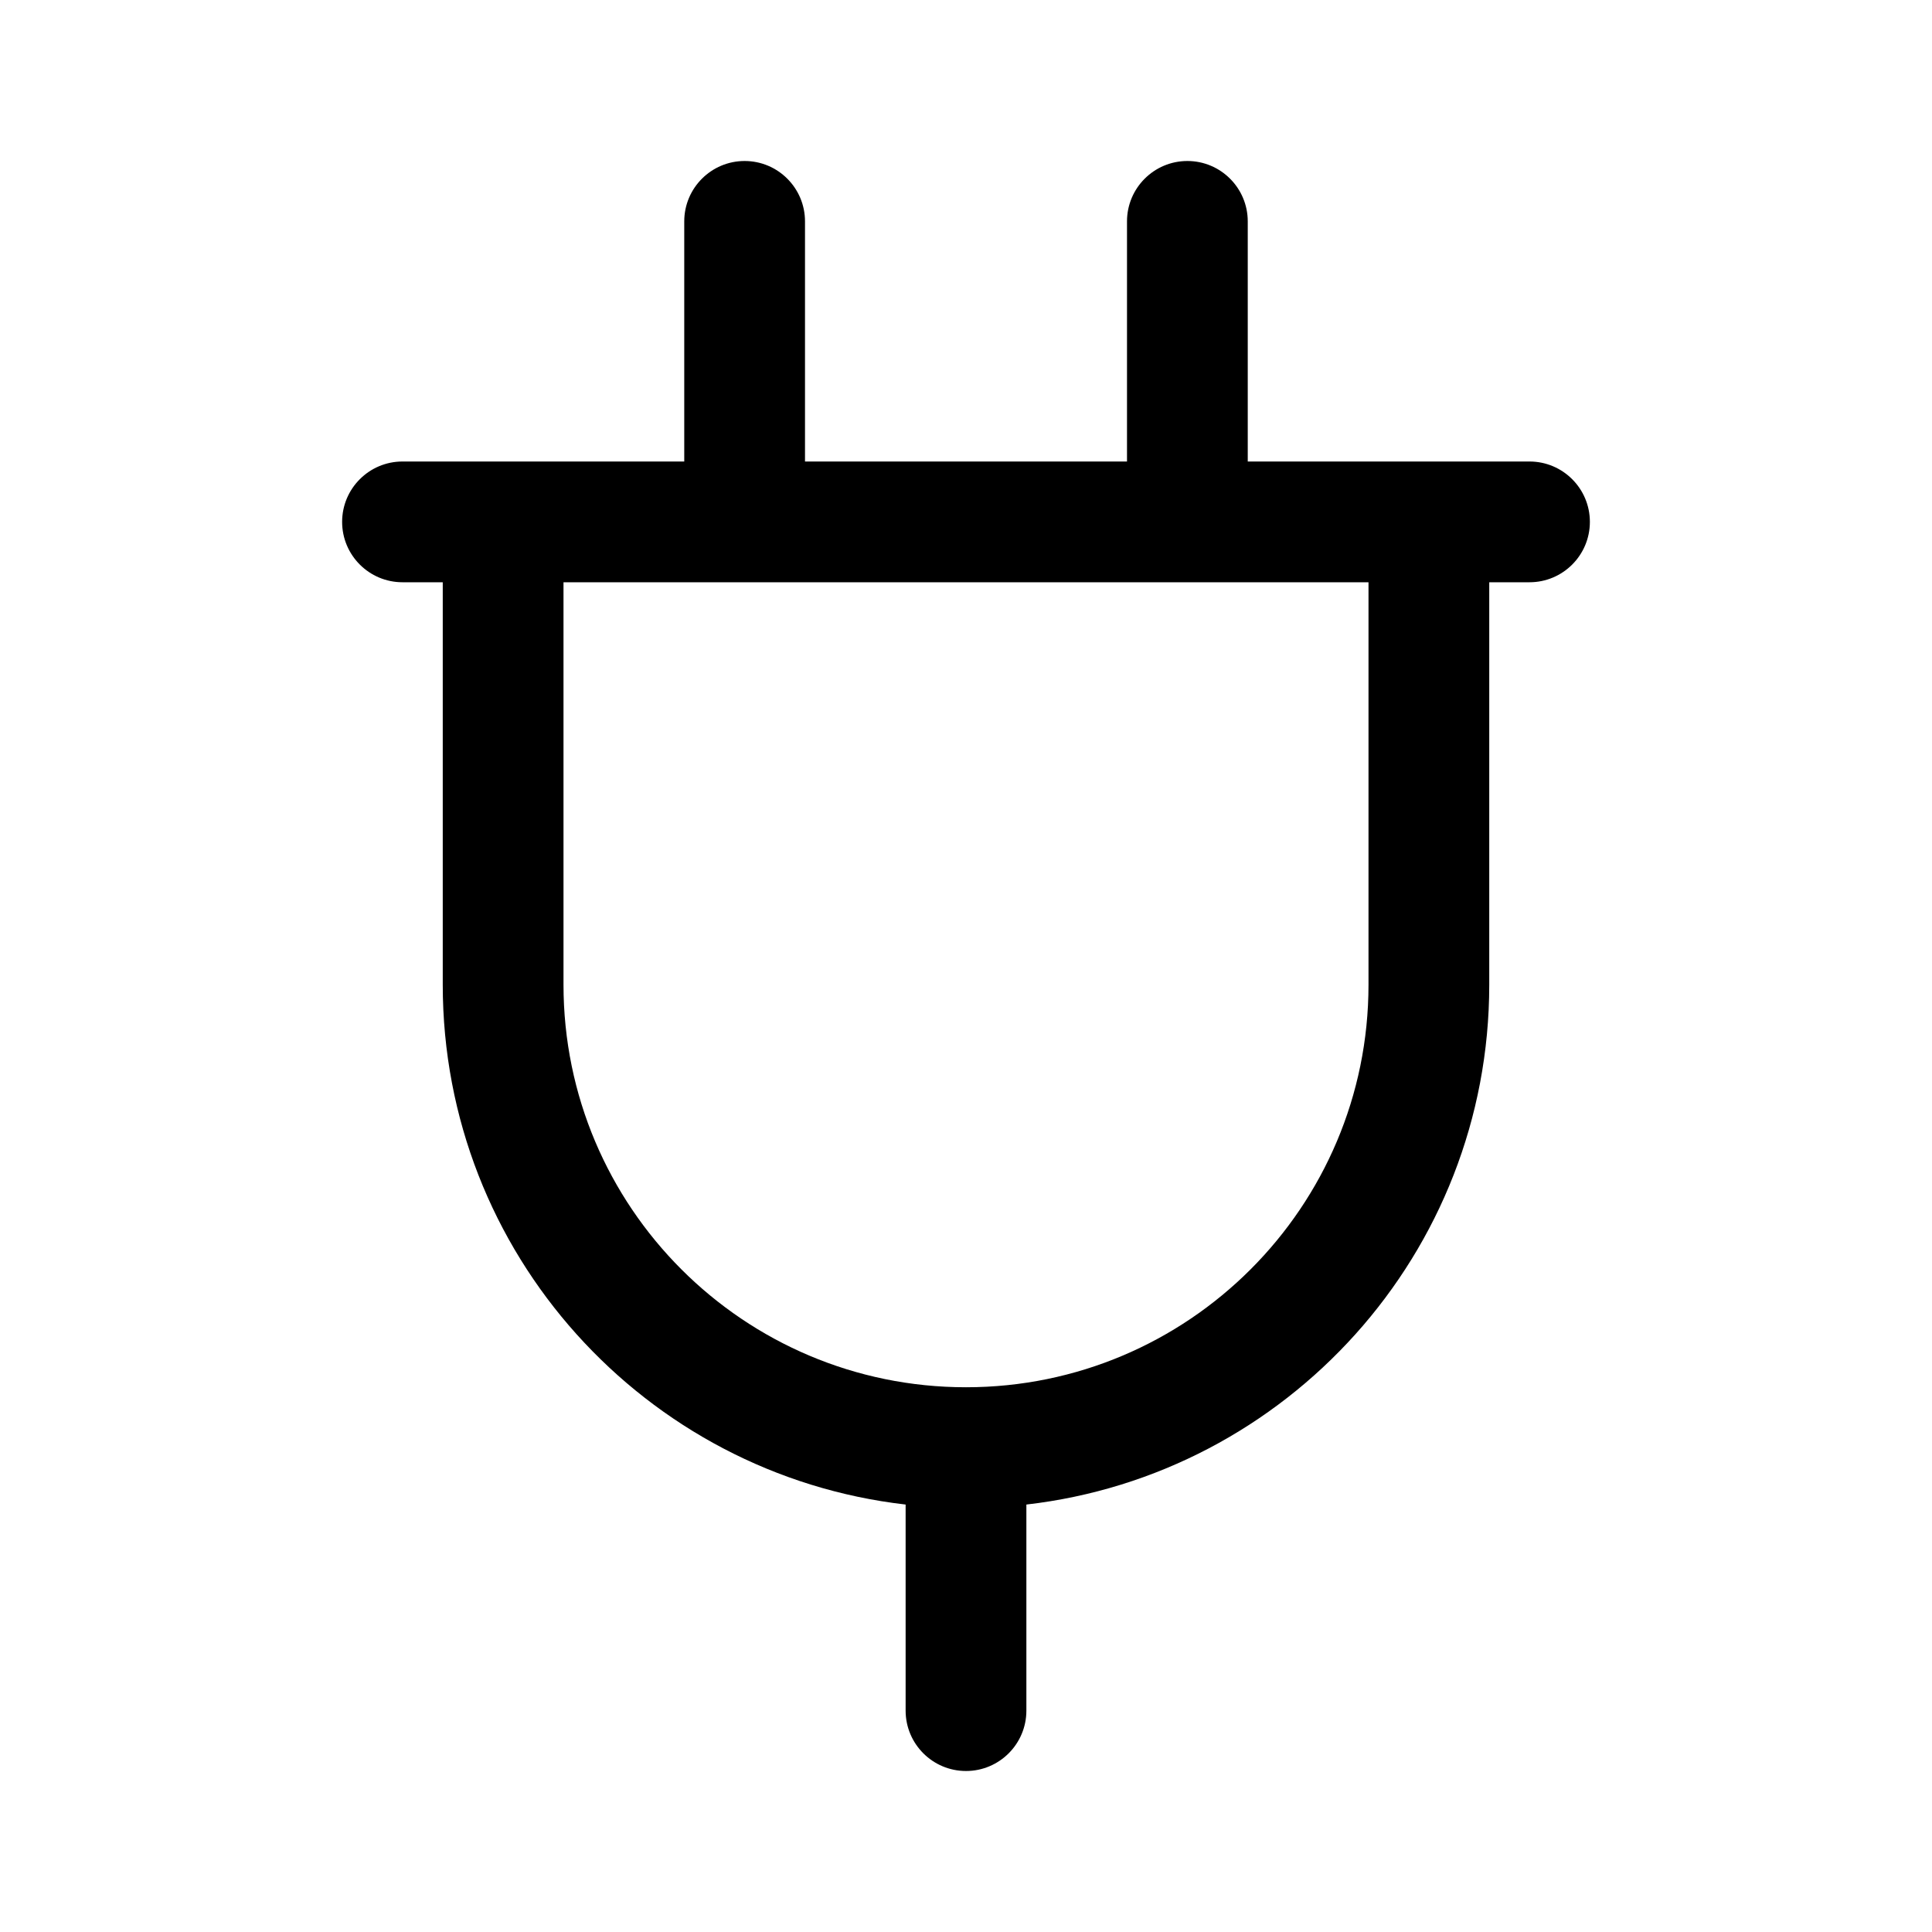
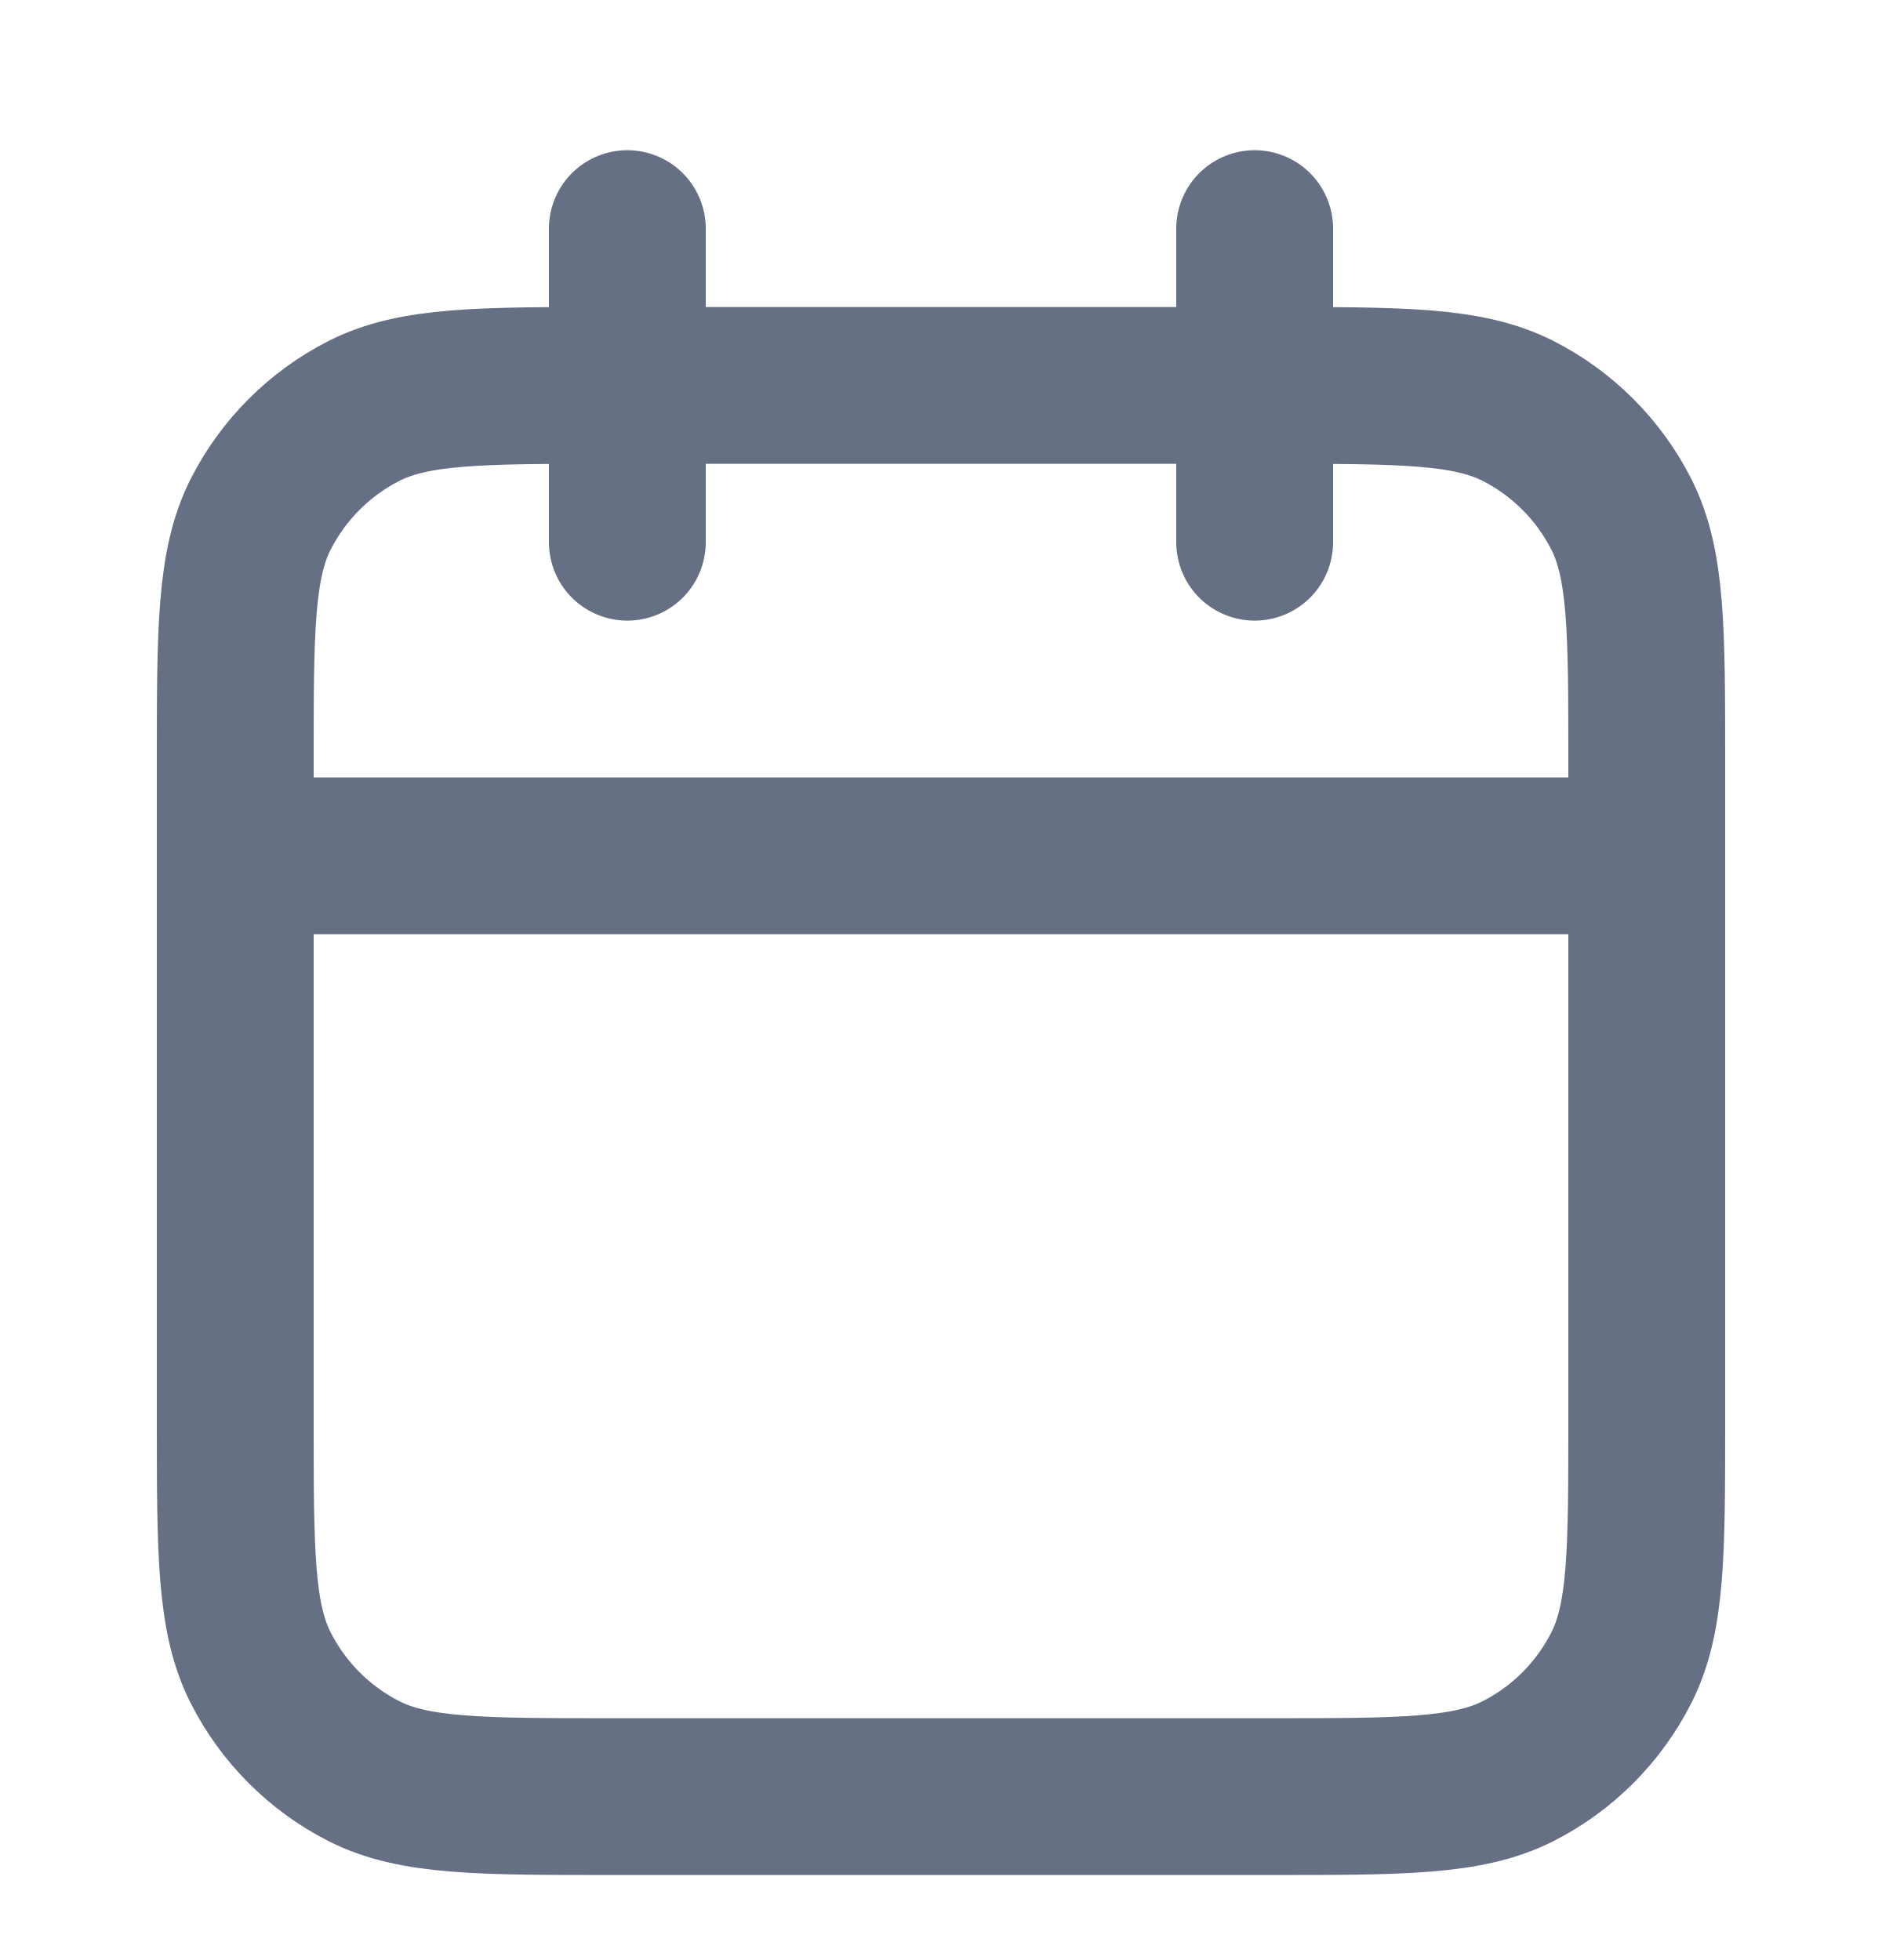
- <svg xmlns="http://www.w3.org/2000/svg" width="24" height="24" viewBox="0 0 24 24" fill="none">
-   <path fill-rule="evenodd" clip-rule="evenodd" d="M14 2.75C14 2.336 14.336 2 14.75 2C15.164 2 15.5 2.336 15.5 2.75V5.733L17.75 5.733H19C19.414 5.733 19.75 6.069 19.75 6.483C19.75 6.897 19.414 7.233 19 7.233H18.5L18.5 12.233C18.5 15.569 15.987 18.318 12.75 18.69V21.25C12.75 21.664 12.414 22 12 22C11.586 22 11.25 21.664 11.25 21.25V18.69C8.013 18.318 5.5 15.569 5.5 12.233L5.5 7.233H5C4.586 7.233 4.25 6.897 4.25 6.483C4.25 6.069 4.586 5.733 5 5.733L6.25 5.733L8.5 5.733L8.5 2.75C8.5 2.336 8.836 2 9.25 2C9.664 2 10 2.336 10 2.75L10 5.733L14 5.733V2.75ZM7 7.233L7 12.233C7 14.994 9.239 17.233 12 17.233C14.761 17.233 17 14.994 17 12.233L17 7.233L7 7.233Z" fill="currentColor" />
+ <svg xmlns="http://www.w3.org/2000/svg" width="24" height="25" viewBox="0 0 24 25" fill="none">
+   <path d="M21 10.916H3M16 2.916V6.916M8 2.916V6.916M7.8 22.916H16.2C17.88 22.916 18.72 22.916 19.362 22.59C19.927 22.302 20.385 21.843 20.673 21.278C21 20.637 21 19.797 21 18.116V9.716C21 8.036 21 7.196 20.673 6.554C20.385 5.99 19.927 5.531 19.362 5.243C18.72 4.916 17.88 4.916 16.2 4.916H7.8C6.12 4.916 5.28 4.916 4.638 5.243C4.074 5.531 3.615 5.99 3.327 6.554C3 7.196 3 8.036 3 9.716V18.116C3 19.797 3 20.637 3.327 21.278C3.615 21.843 4.074 22.302 4.638 22.59C5.28 22.916 6.12 22.916 7.8 22.916Z" stroke="#667085" stroke-width="2" stroke-linecap="round" stroke-linejoin="round" />
</svg>
